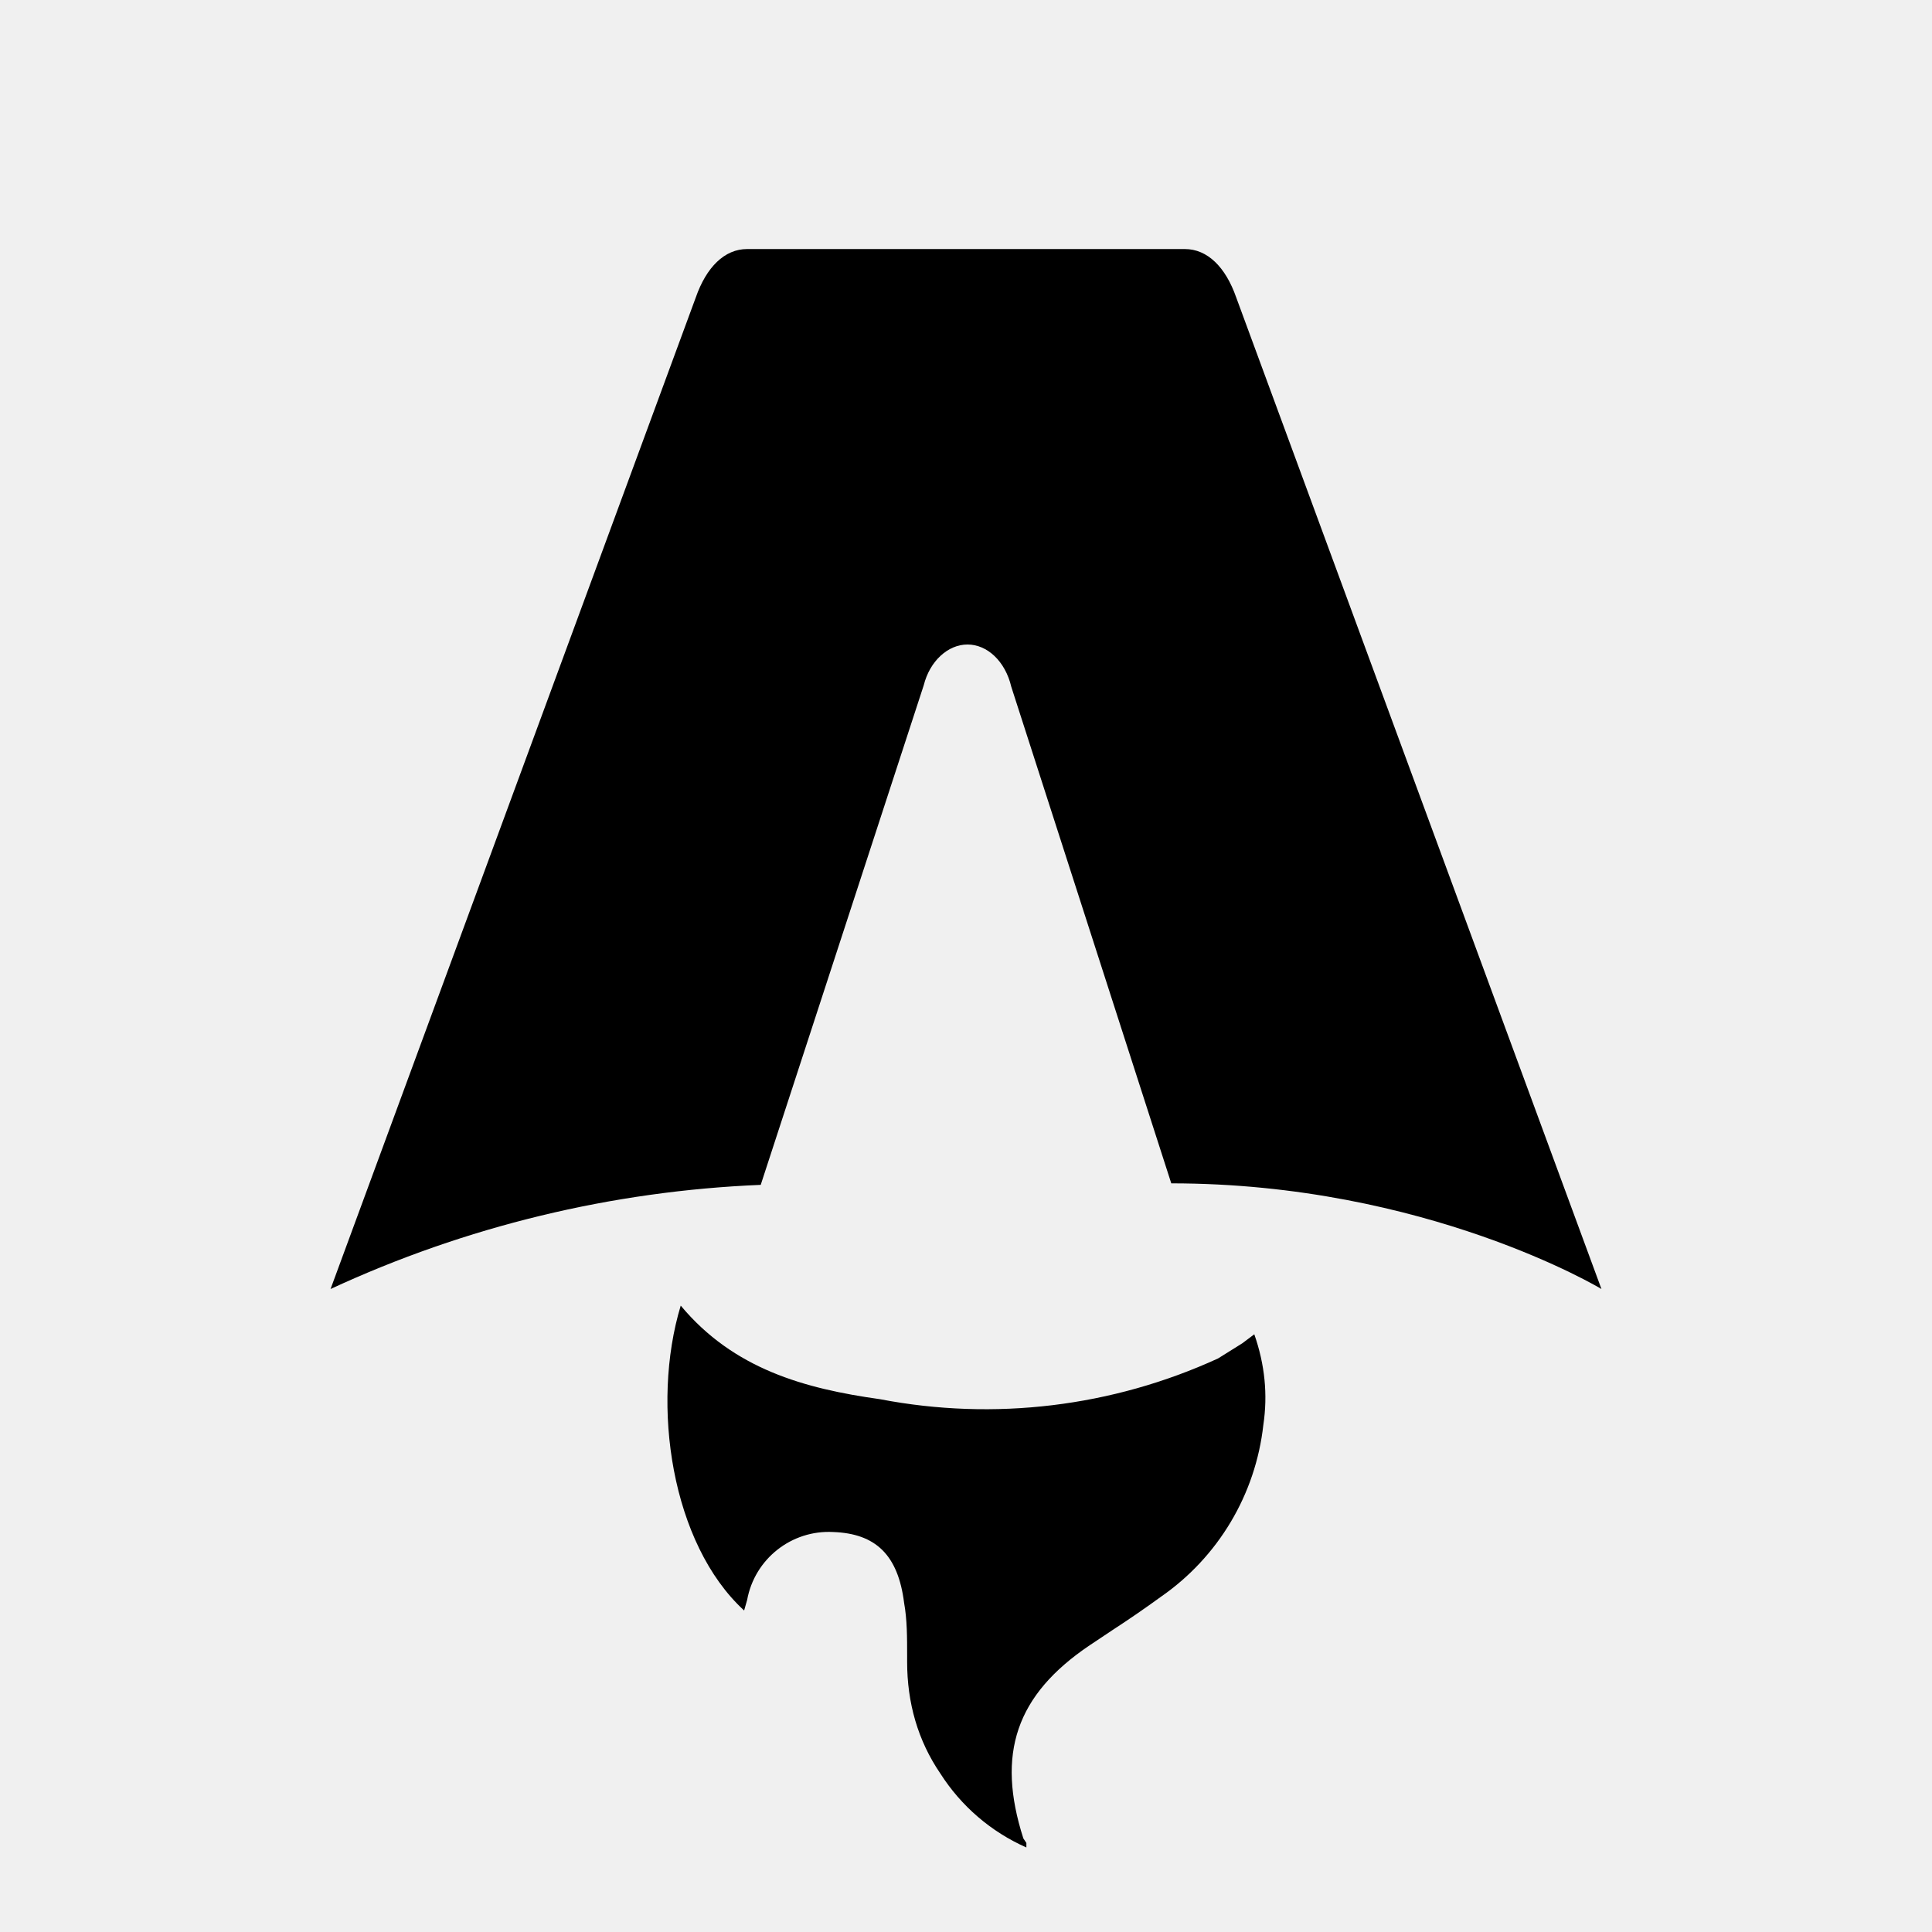
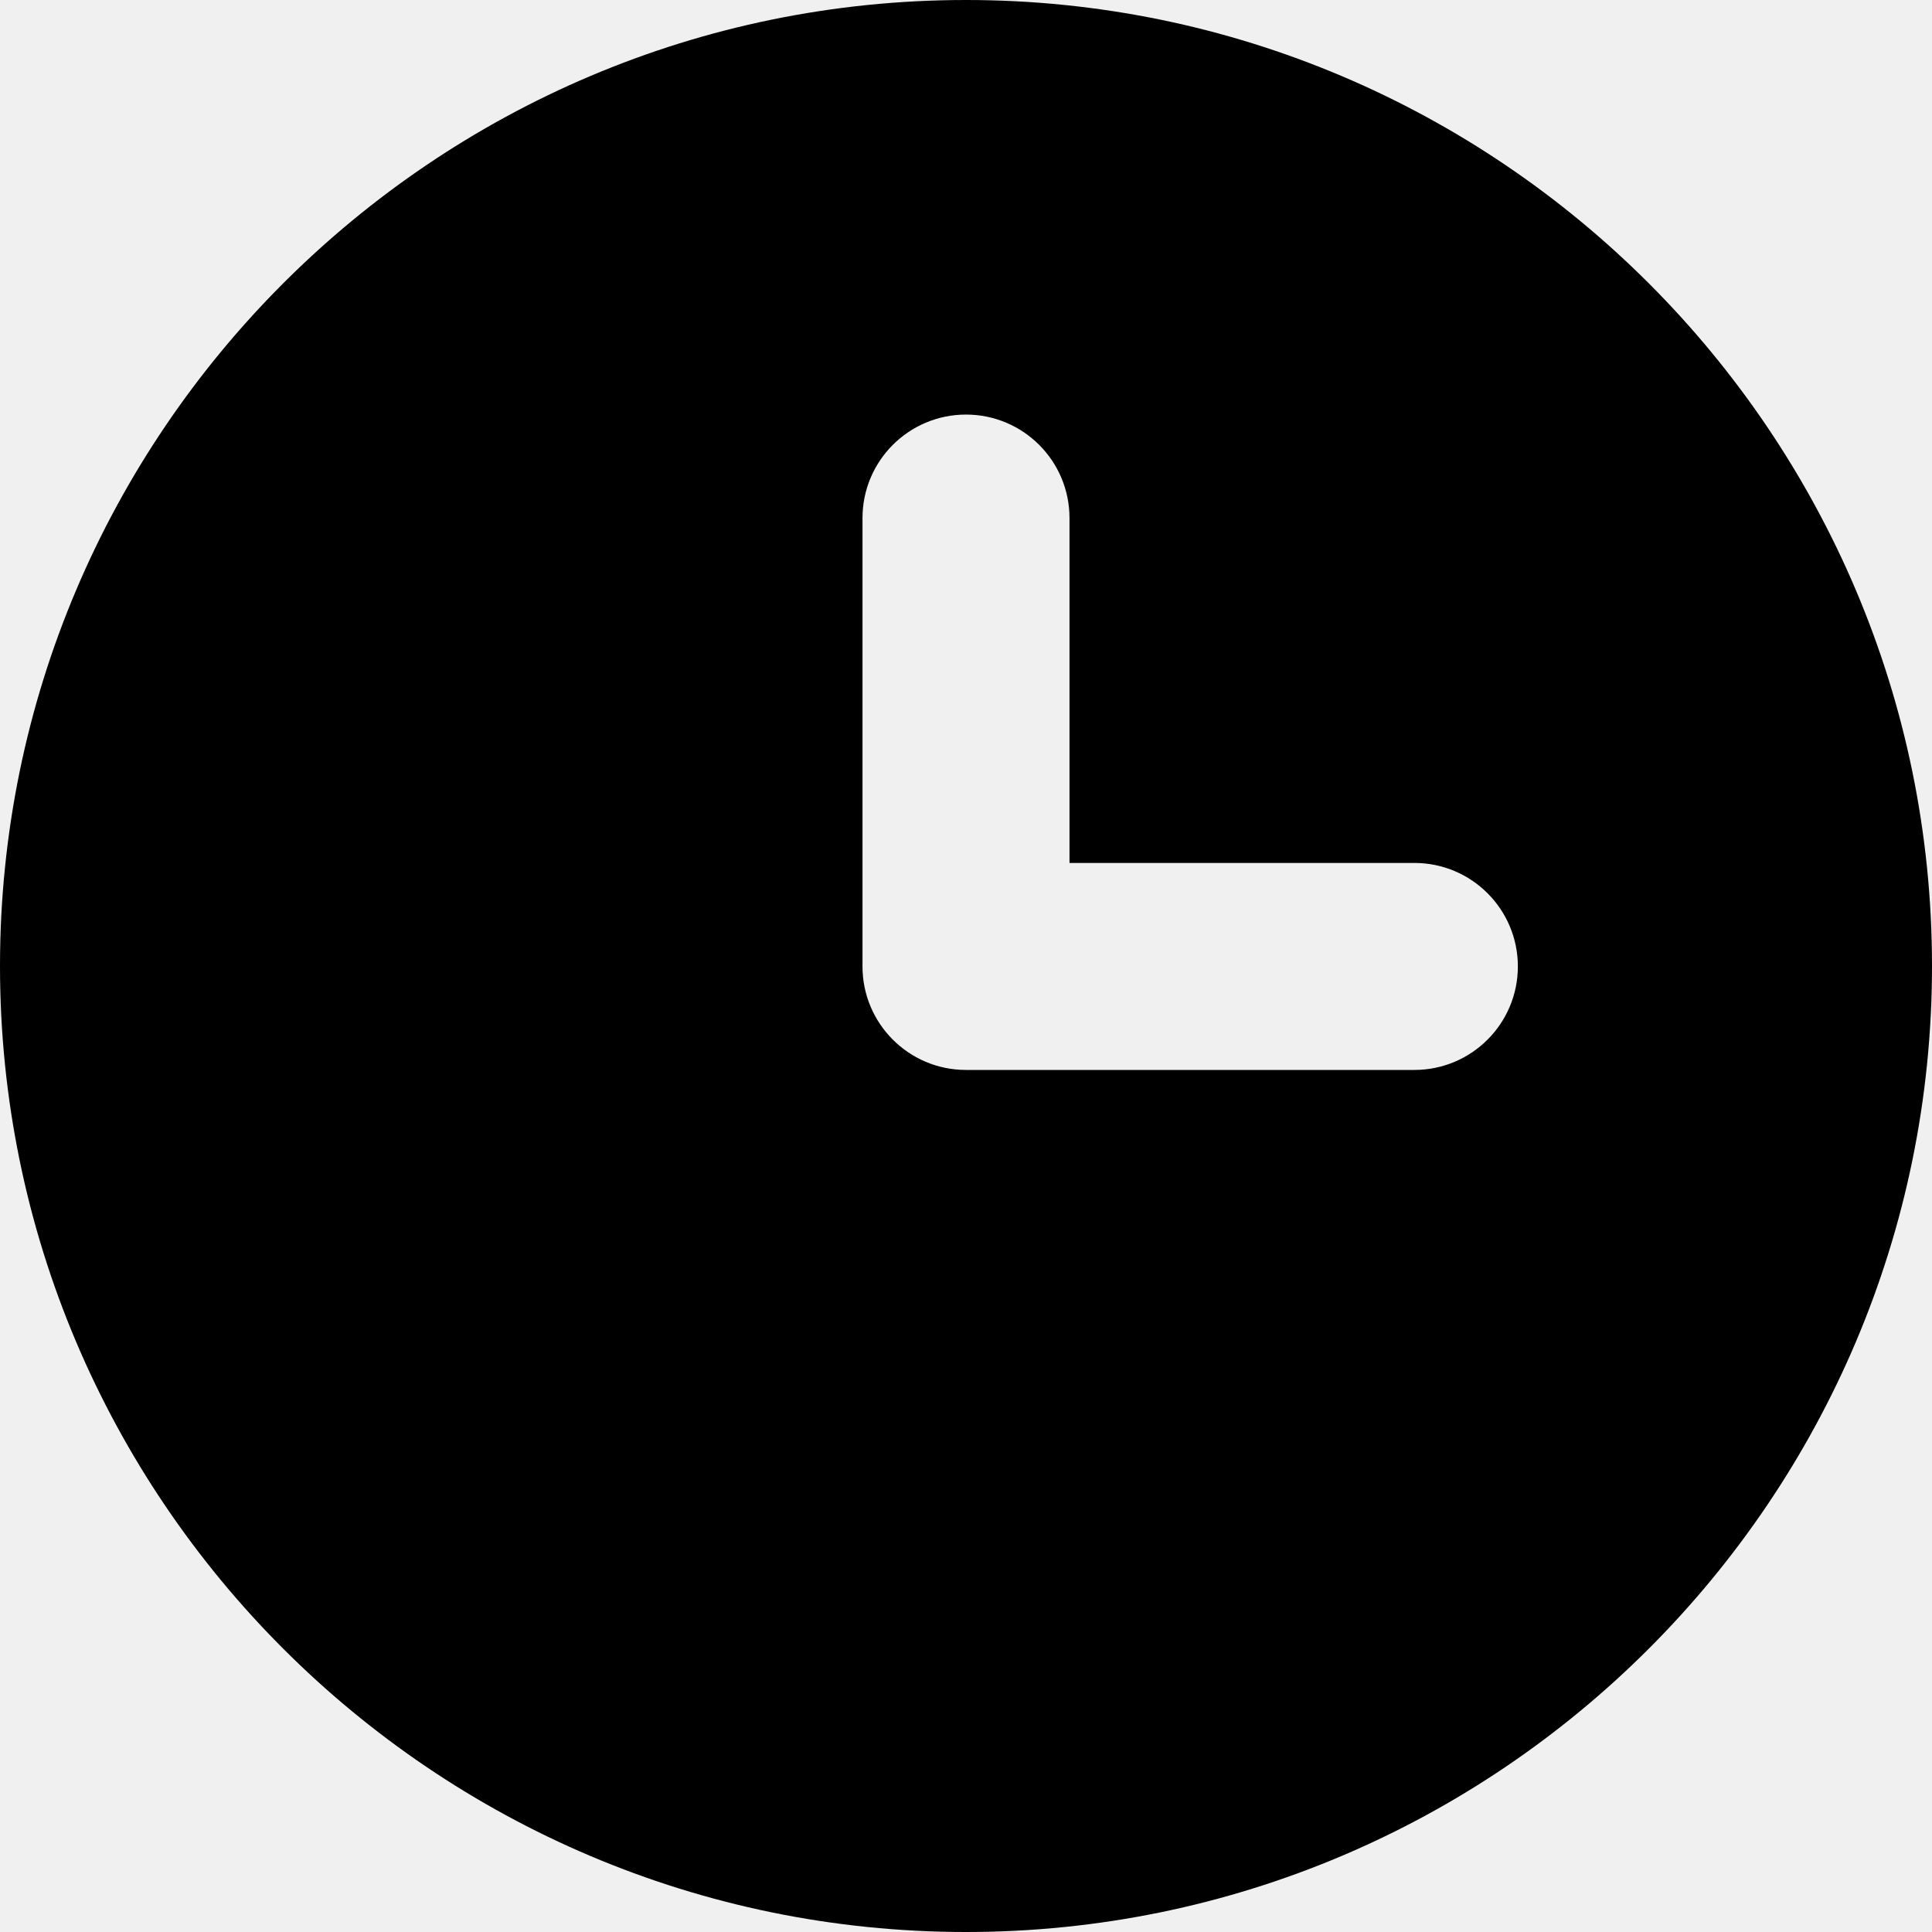
- <svg xmlns="http://www.w3.org/2000/svg" fill="none" viewBox="0 0 128 128">
-   <path d="M50.4 78.5a75.1 75.1 0 0 0-28.5 6.9l24.2-65.7c.7-2 1.9-3.2 3.4-3.2h29c1.5 0 2.7 1.2 3.4 3.2l24.2 65.7s-11.6-7-28.5-7L67 45.5c-.4-1.7-1.6-2.8-2.9-2.8-1.3 0-2.5 1.1-2.9 2.7L50.4 78.5Zm-1.1 28.2Zm-4.2-20.2c-2 6.6-.6 15.8 4.2 20.2a17.5 17.5 0 0 1 .2-.7 5.5 5.5 0 0 1 5.7-4.5c2.8.1 4.3 1.5 4.7 4.7.2 1.1.2 2.3.2 3.5v.4c0 2.7.7 5.2 2.2 7.4a13 13 0 0 0 5.7 4.9v-.3l-.2-.3c-1.8-5.6-.5-9.5 4.4-12.8l1.5-1a73 73 0 0 0 3.2-2.2 16 16 0 0 0 6.8-11.4c.3-2 .1-4-.6-6l-.8.6-1.6 1a37 37 0 0 1-22.4 2.7c-5-.7-9.7-2-13.2-6.2Z" />
-   <style>
-         path { fill: #000; }
-         @media (prefers-color-scheme: dark) {
-             path { fill: #FFF; }
-         }
-     </style>
+ <svg xmlns="http://www.w3.org/2000/svg" fill="#000000" height="800px" width="800px" version="1.1" id="Layer_1" viewBox="0 0 512 512" xml:space="preserve">
+   <g>
+     <g>
+       <path d="M256,0C114.842,0,0,114.842,0,256s114.842,256,256,256s256-114.842,256-256S397.158,0,256,0z M374.821,283.546H256    c-15.148,0-27.429-12.283-27.429-27.429V137.295c0-15.148,12.281-27.429,27.429-27.429s27.429,12.281,27.429,27.429v91.394h91.392    c15.148,0,27.429,12.279,27.429,27.429C402.249,271.263,389.968,283.546,374.821,283.546z" />
+     </g>
+   </g>
</svg>
